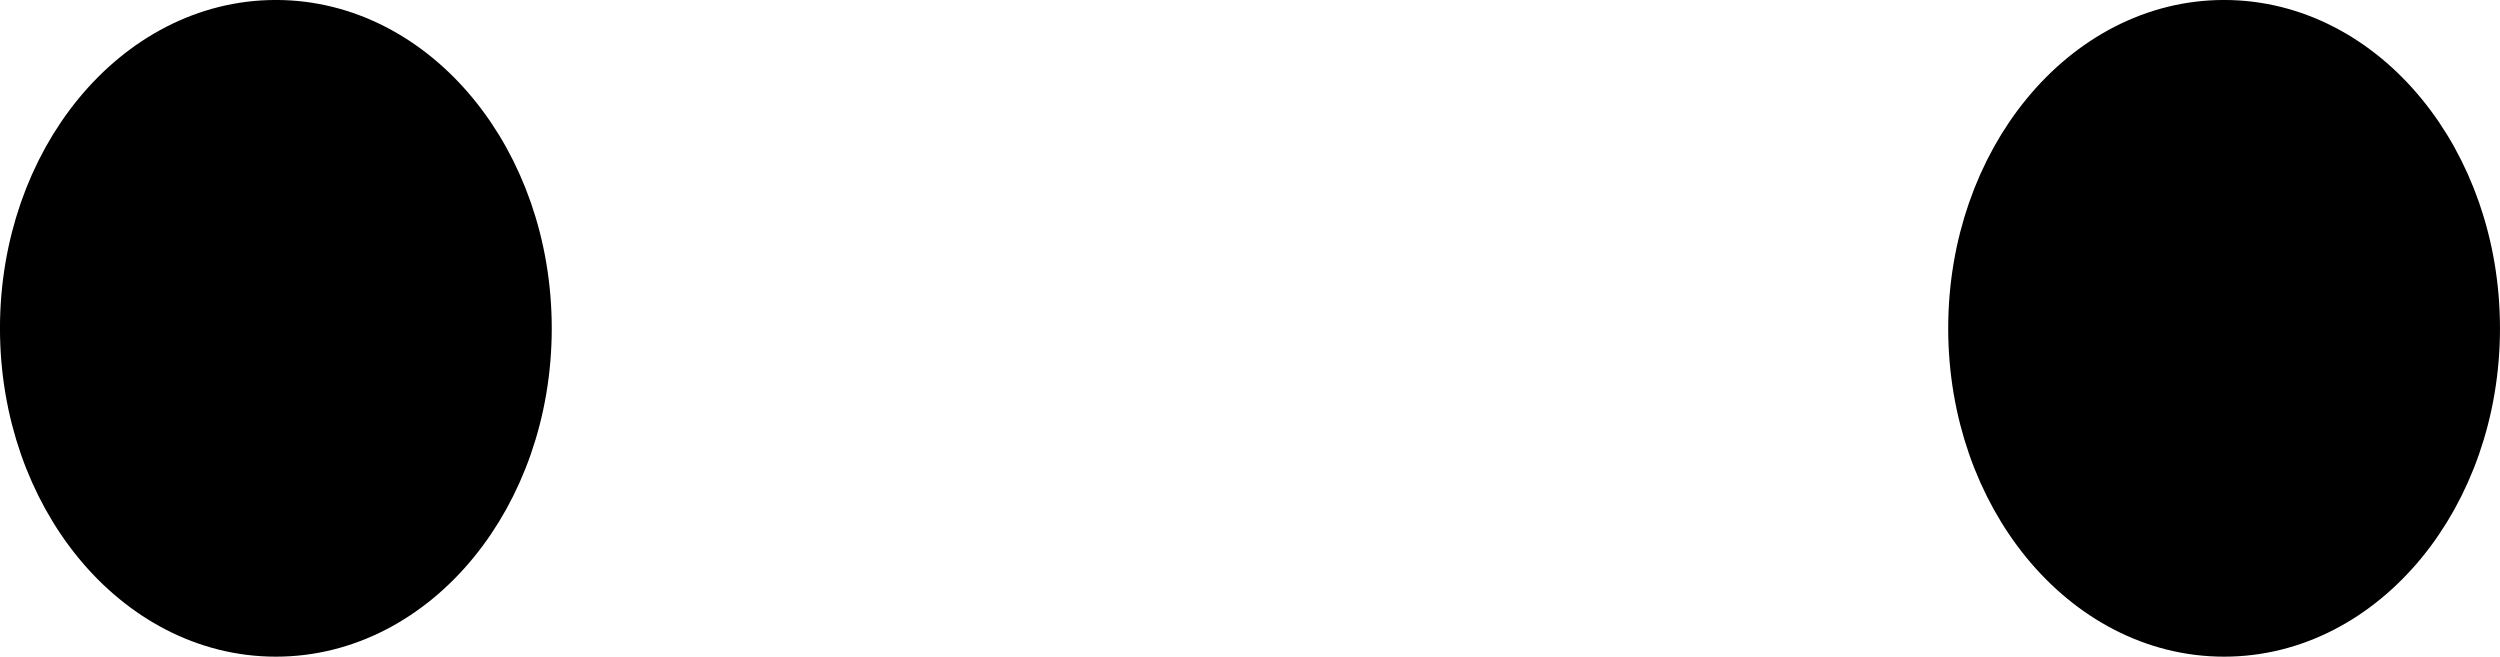
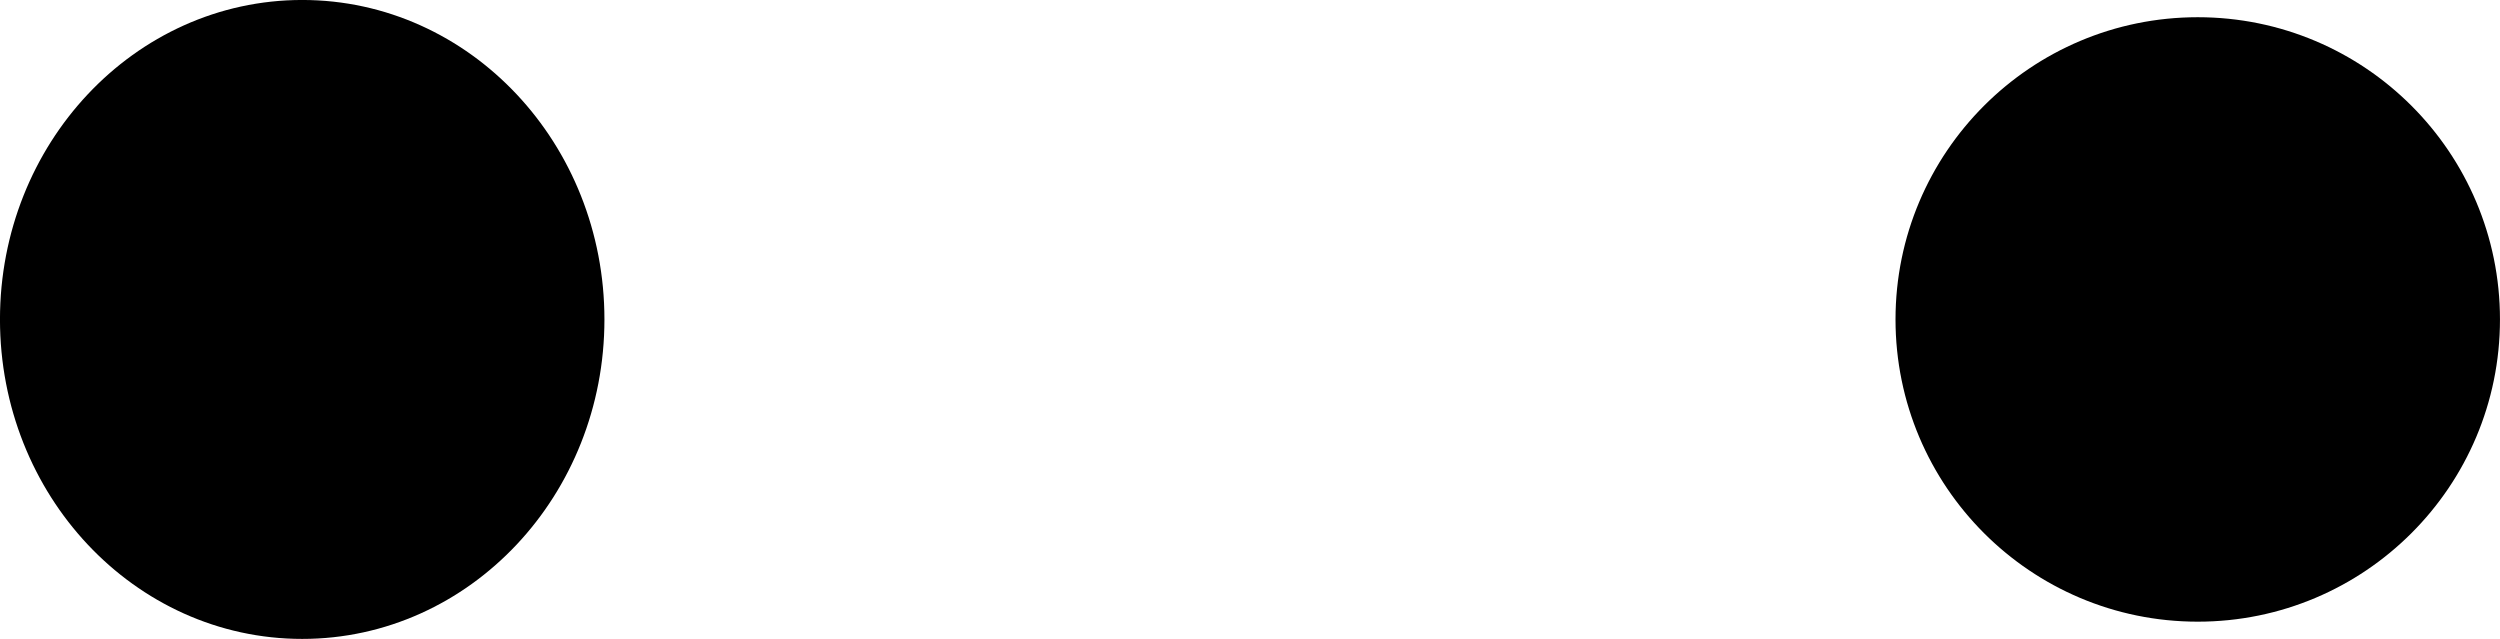
- <svg xmlns="http://www.w3.org/2000/svg" width="10.865mm" height="2.854mm" viewBox="0 0 10.865 2.854" version="1.1" id="svg26146">
+ <svg xmlns="http://www.w3.org/2000/svg" width="11.167mm" height="2.854mm" viewBox="0 0 11.167 2.854" version="1.1" id="svg26146">
  <defs id="defs26143" />
-   <g id="layer1" transform="translate(-87.10825,-123.9379)">
+   <g id="layer1" transform="translate(-86.95728,-123.9379)">
    <g id="g26083" style="display:inline" transform="translate(-2.062846,3.383791)">
-       <ellipse style="fill:#000000;fill-opacity:1;stroke:#000000;stroke-width:0.3;stroke-dasharray:none;stroke-opacity:1" id="path26060" cx="90.37" cy="121.981" rx="1.049" ry="1.277" />
-       <ellipse style="fill:#000000;fill-opacity:1;stroke:#000000;stroke-width:0.3;stroke-dasharray:none;stroke-opacity:1" id="ellipse26063" cx="98.837" cy="121.981" rx="1.049" ry="1.277" />
+       <ellipse style="fill:#000000;fill-opacity:1;stroke:#000000;stroke-width:0.3;stroke-dasharray:none;stroke-opacity:1" id="path26060" cx="90.37" cy="121.981" rx="1.2" ry="1.277" />
+       <circle style="fill:#000000;fill-opacity:1;stroke:#000000;stroke-width:0.3;stroke-dasharray:none;stroke-opacity:1" id="ellipse26063" cx="98.837" cy="121.981" r="1.2" />
    </g>
  </g>
</svg>
